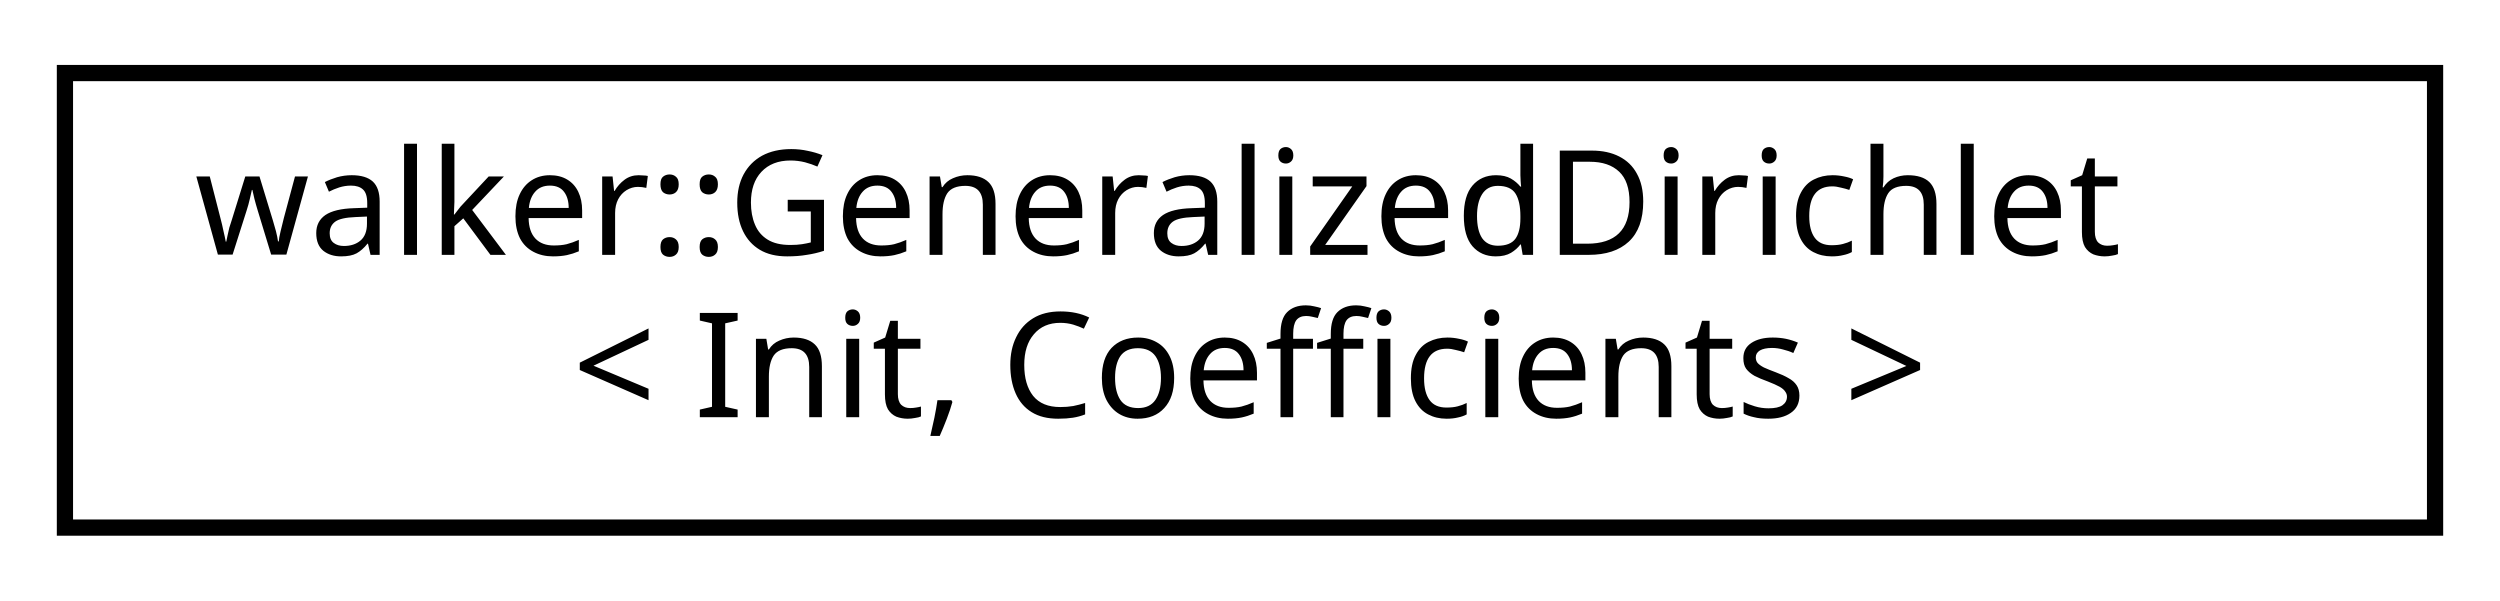
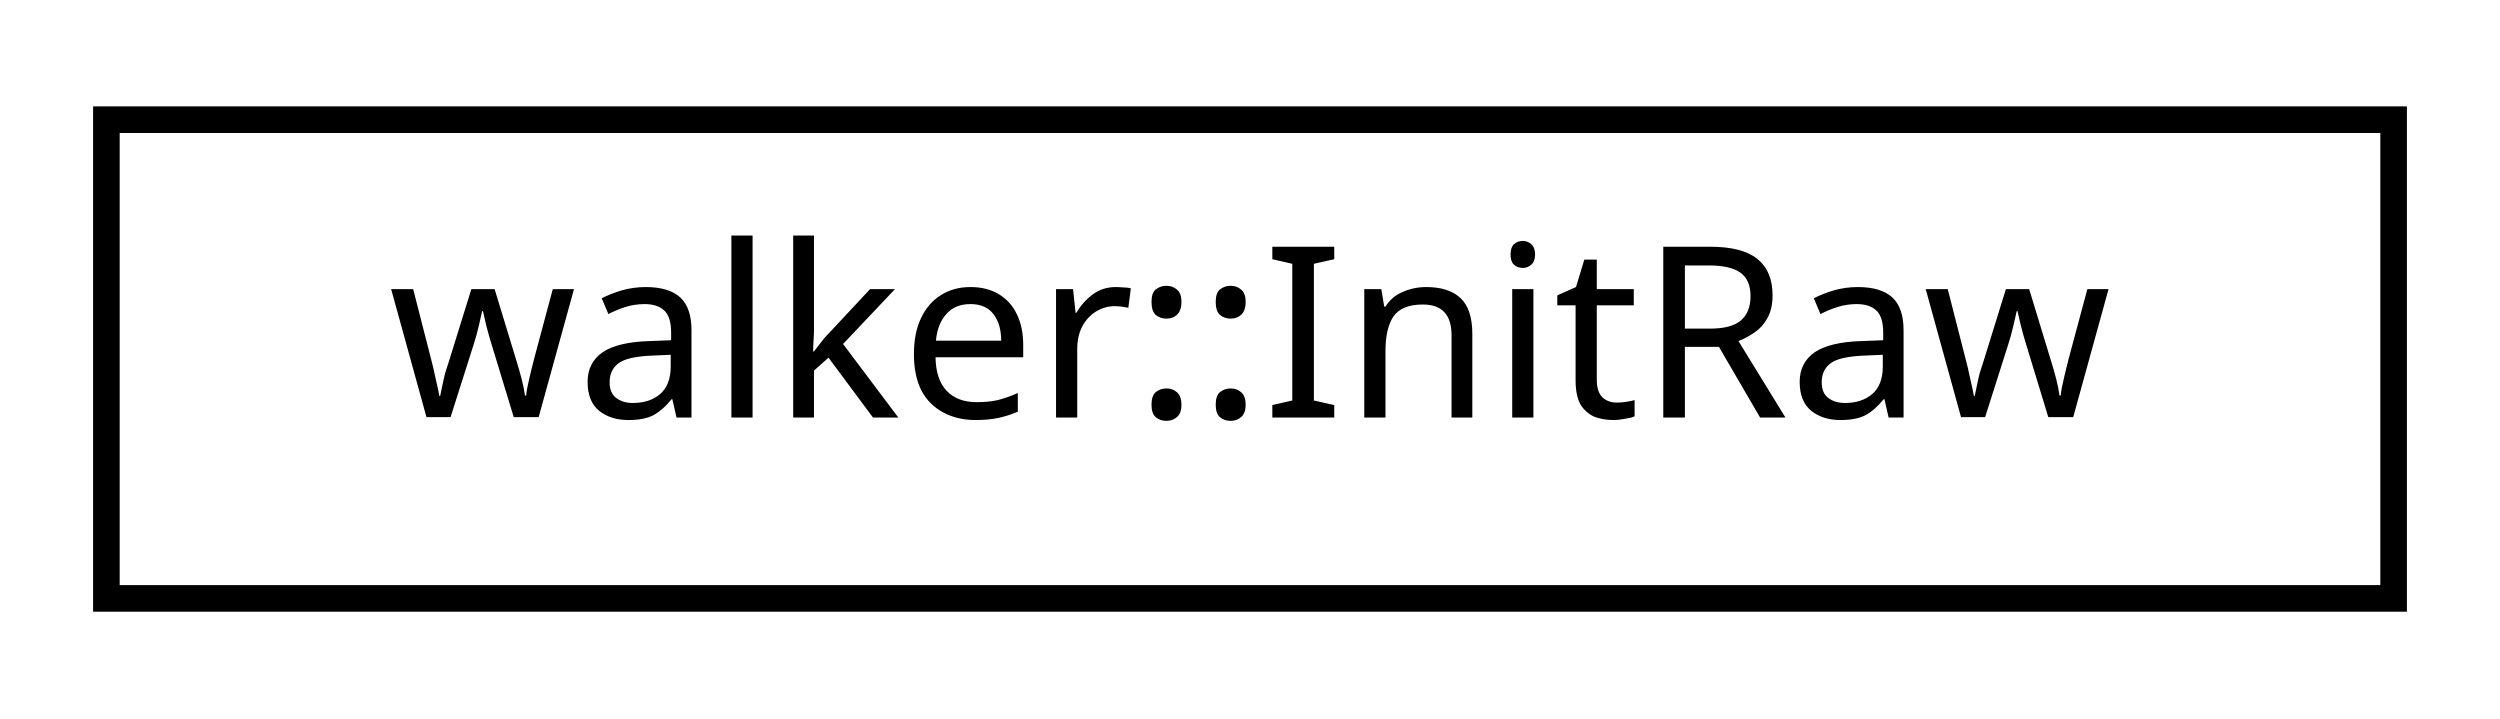
- <svg xmlns="http://www.w3.org/2000/svg" xmlns:xlink="http://www.w3.org/1999/xlink" width="154pt" height="37pt" viewBox="0.00 0.00 154.00 37.00">
-   <g id="graph0" class="graph" transform="scale(1 1) rotate(0) translate(4 33)">
+ <svg xmlns="http://www.w3.org/2000/svg" xmlns:xlink="http://www.w3.org/1999/xlink" width="94pt" height="27pt" viewBox="0.00 0.00 94.00 27.00">
+   <g id="graph0" class="graph" transform="scale(1 1) rotate(0) translate(4 23)">
    <g id="node1" class="node">
      <g id="a_node1">
-         <a xlink:href="classwalker_1_1_generalized_dirichlet.html" target="_top" xlink:title="Lochner's generalized Dirichlet SDE used polymorphically with DiffEq. ">
-           <polygon fill="none" stroke="black" points="0,-0.5 0,-28.5 146,-28.5 146,-0.5 0,-0.5" />
-           <text text-anchor="start" x="8" y="-17.3" font-family="sans-serif" font-size="9.00">walker::GeneralizedDirichlet</text>
-           <text text-anchor="middle" x="73" y="-7.3" font-family="sans-serif" font-size="9.00">&lt; Init, Coefficients &gt;</text>
+         <a xlink:href="structwalker_1_1_init_raw.html" target="_top" xlink:title="Raw initialization policy: leave memory uninitialized. ">
+           <polygon fill="none" stroke="black" points="0,-0.5 0,-18.5 86,-18.5 86,-0.5 0,-0.5" />
+           <text text-anchor="middle" x="43" y="-7.3" font-family="sans-serif" font-size="9.00">walker::InitRaw</text>
        </a>
      </g>
    </g>
  </g>
</svg>
